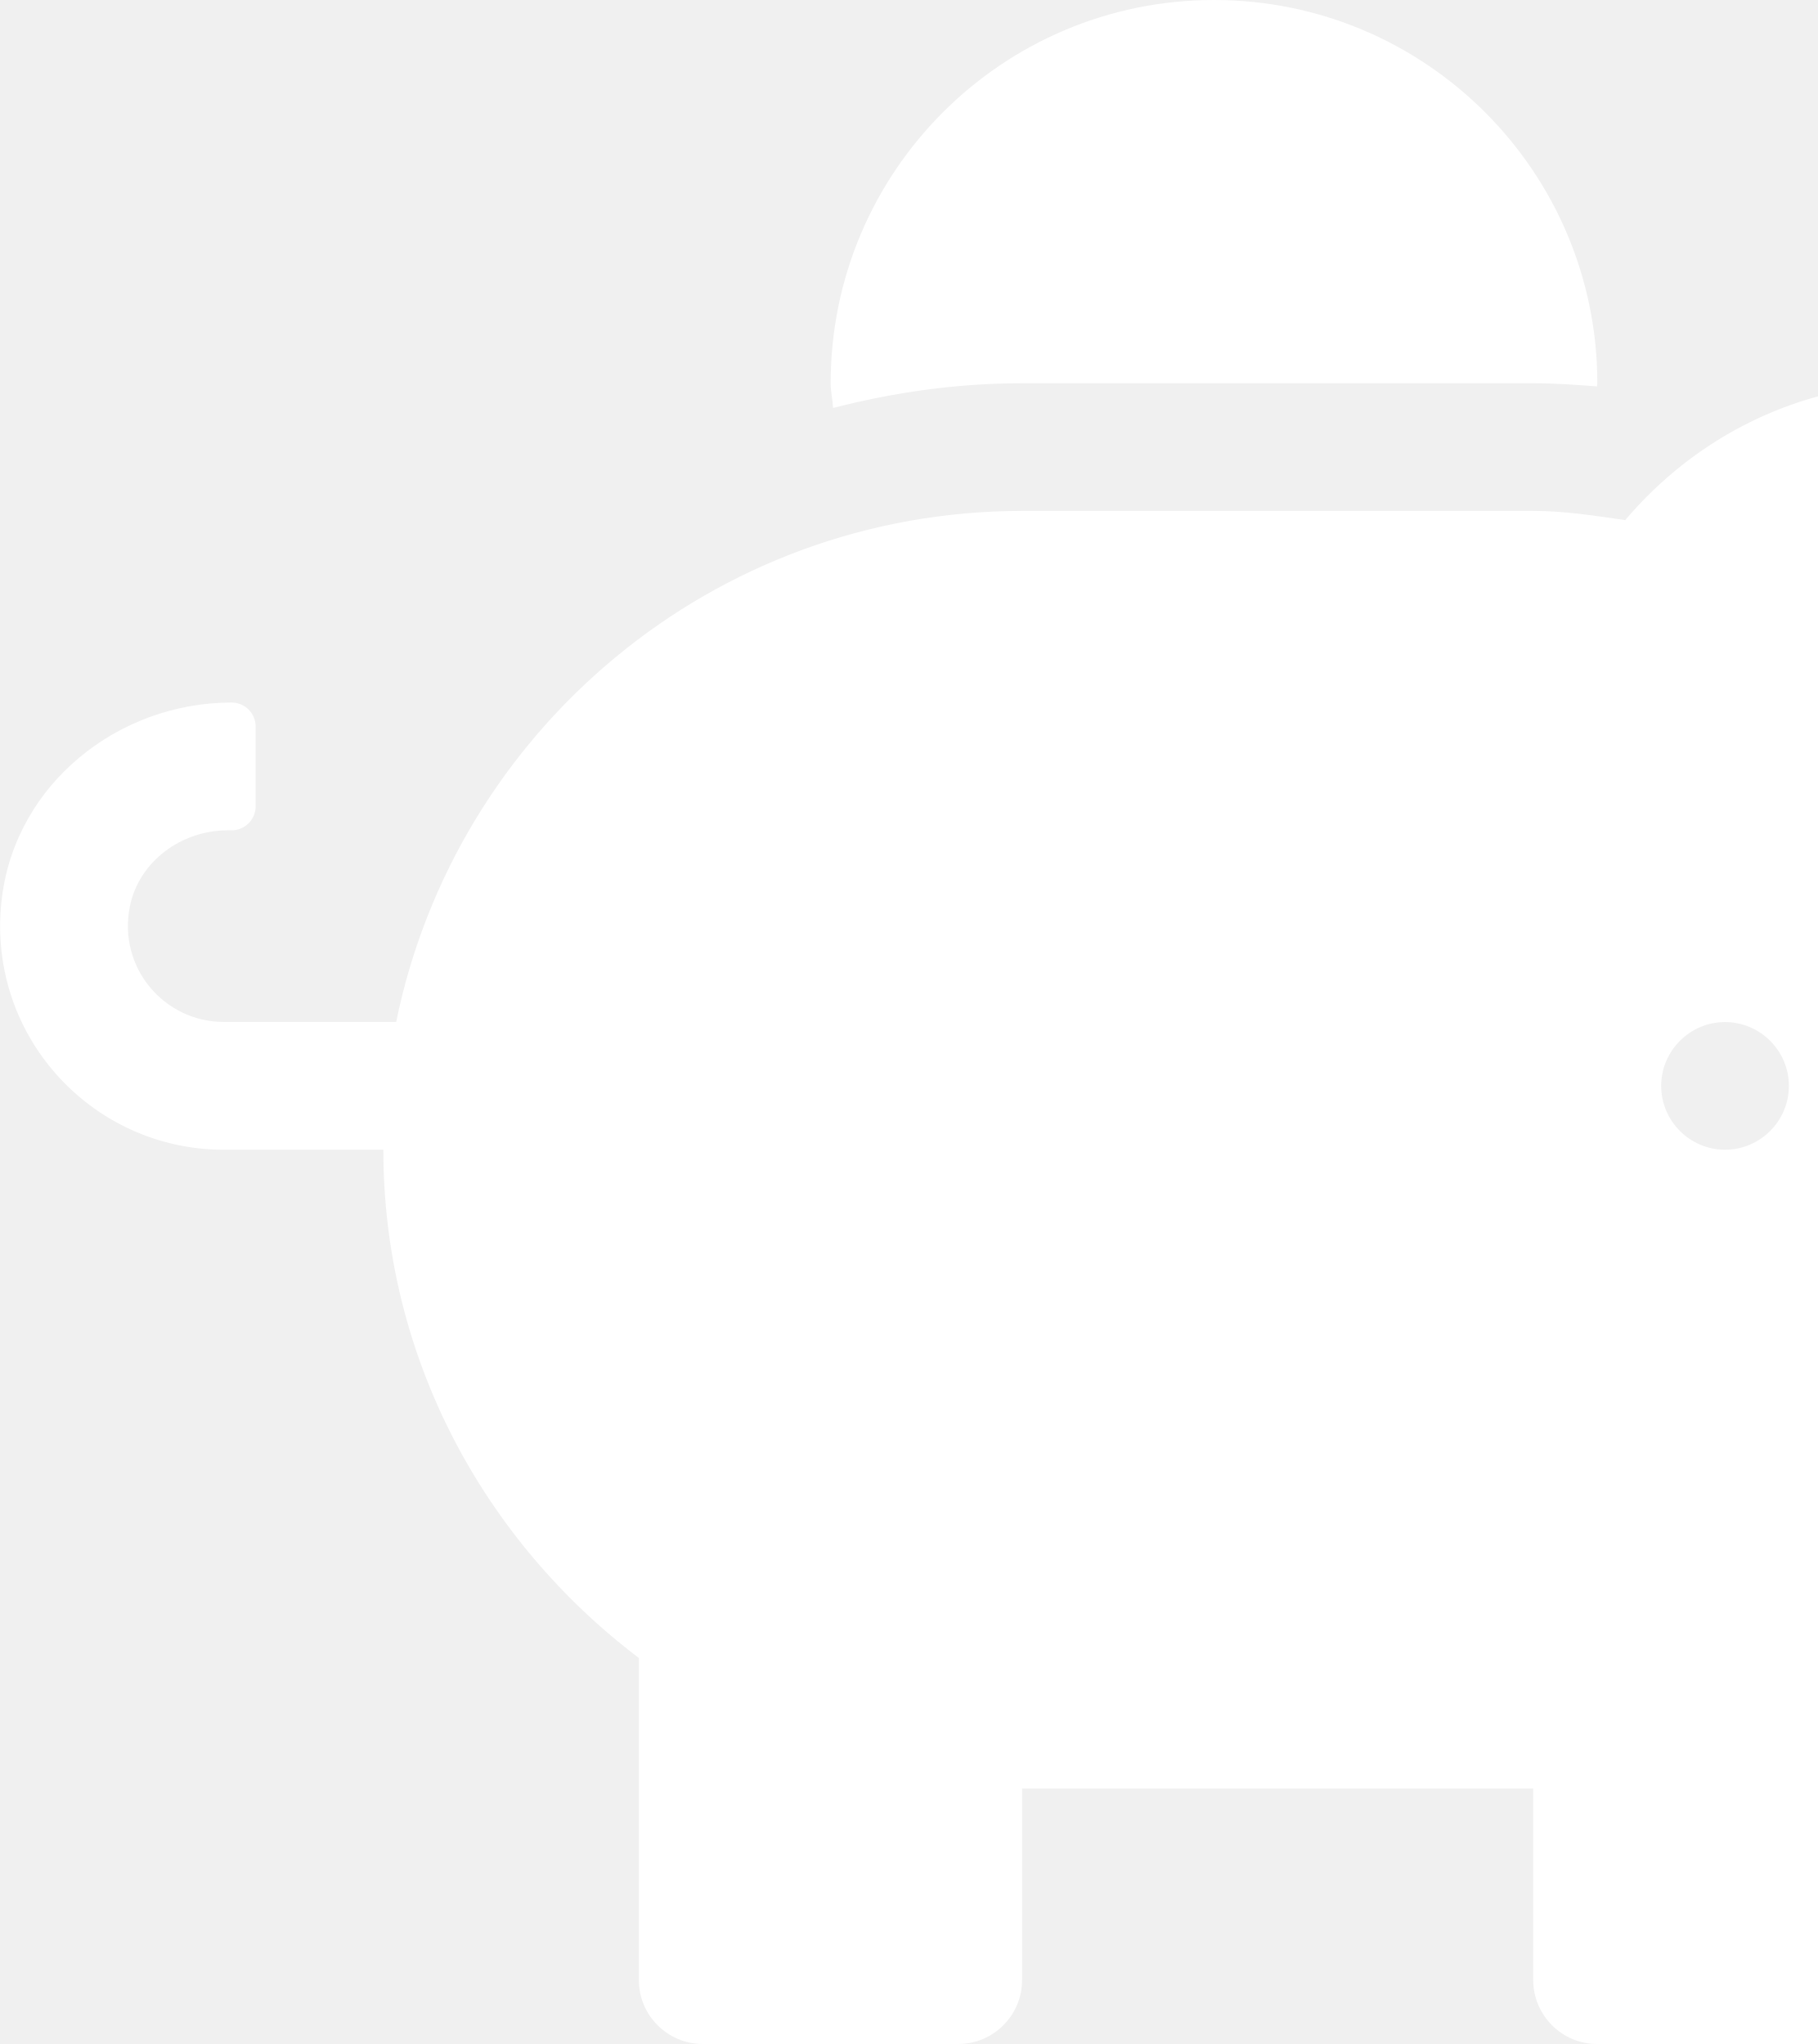
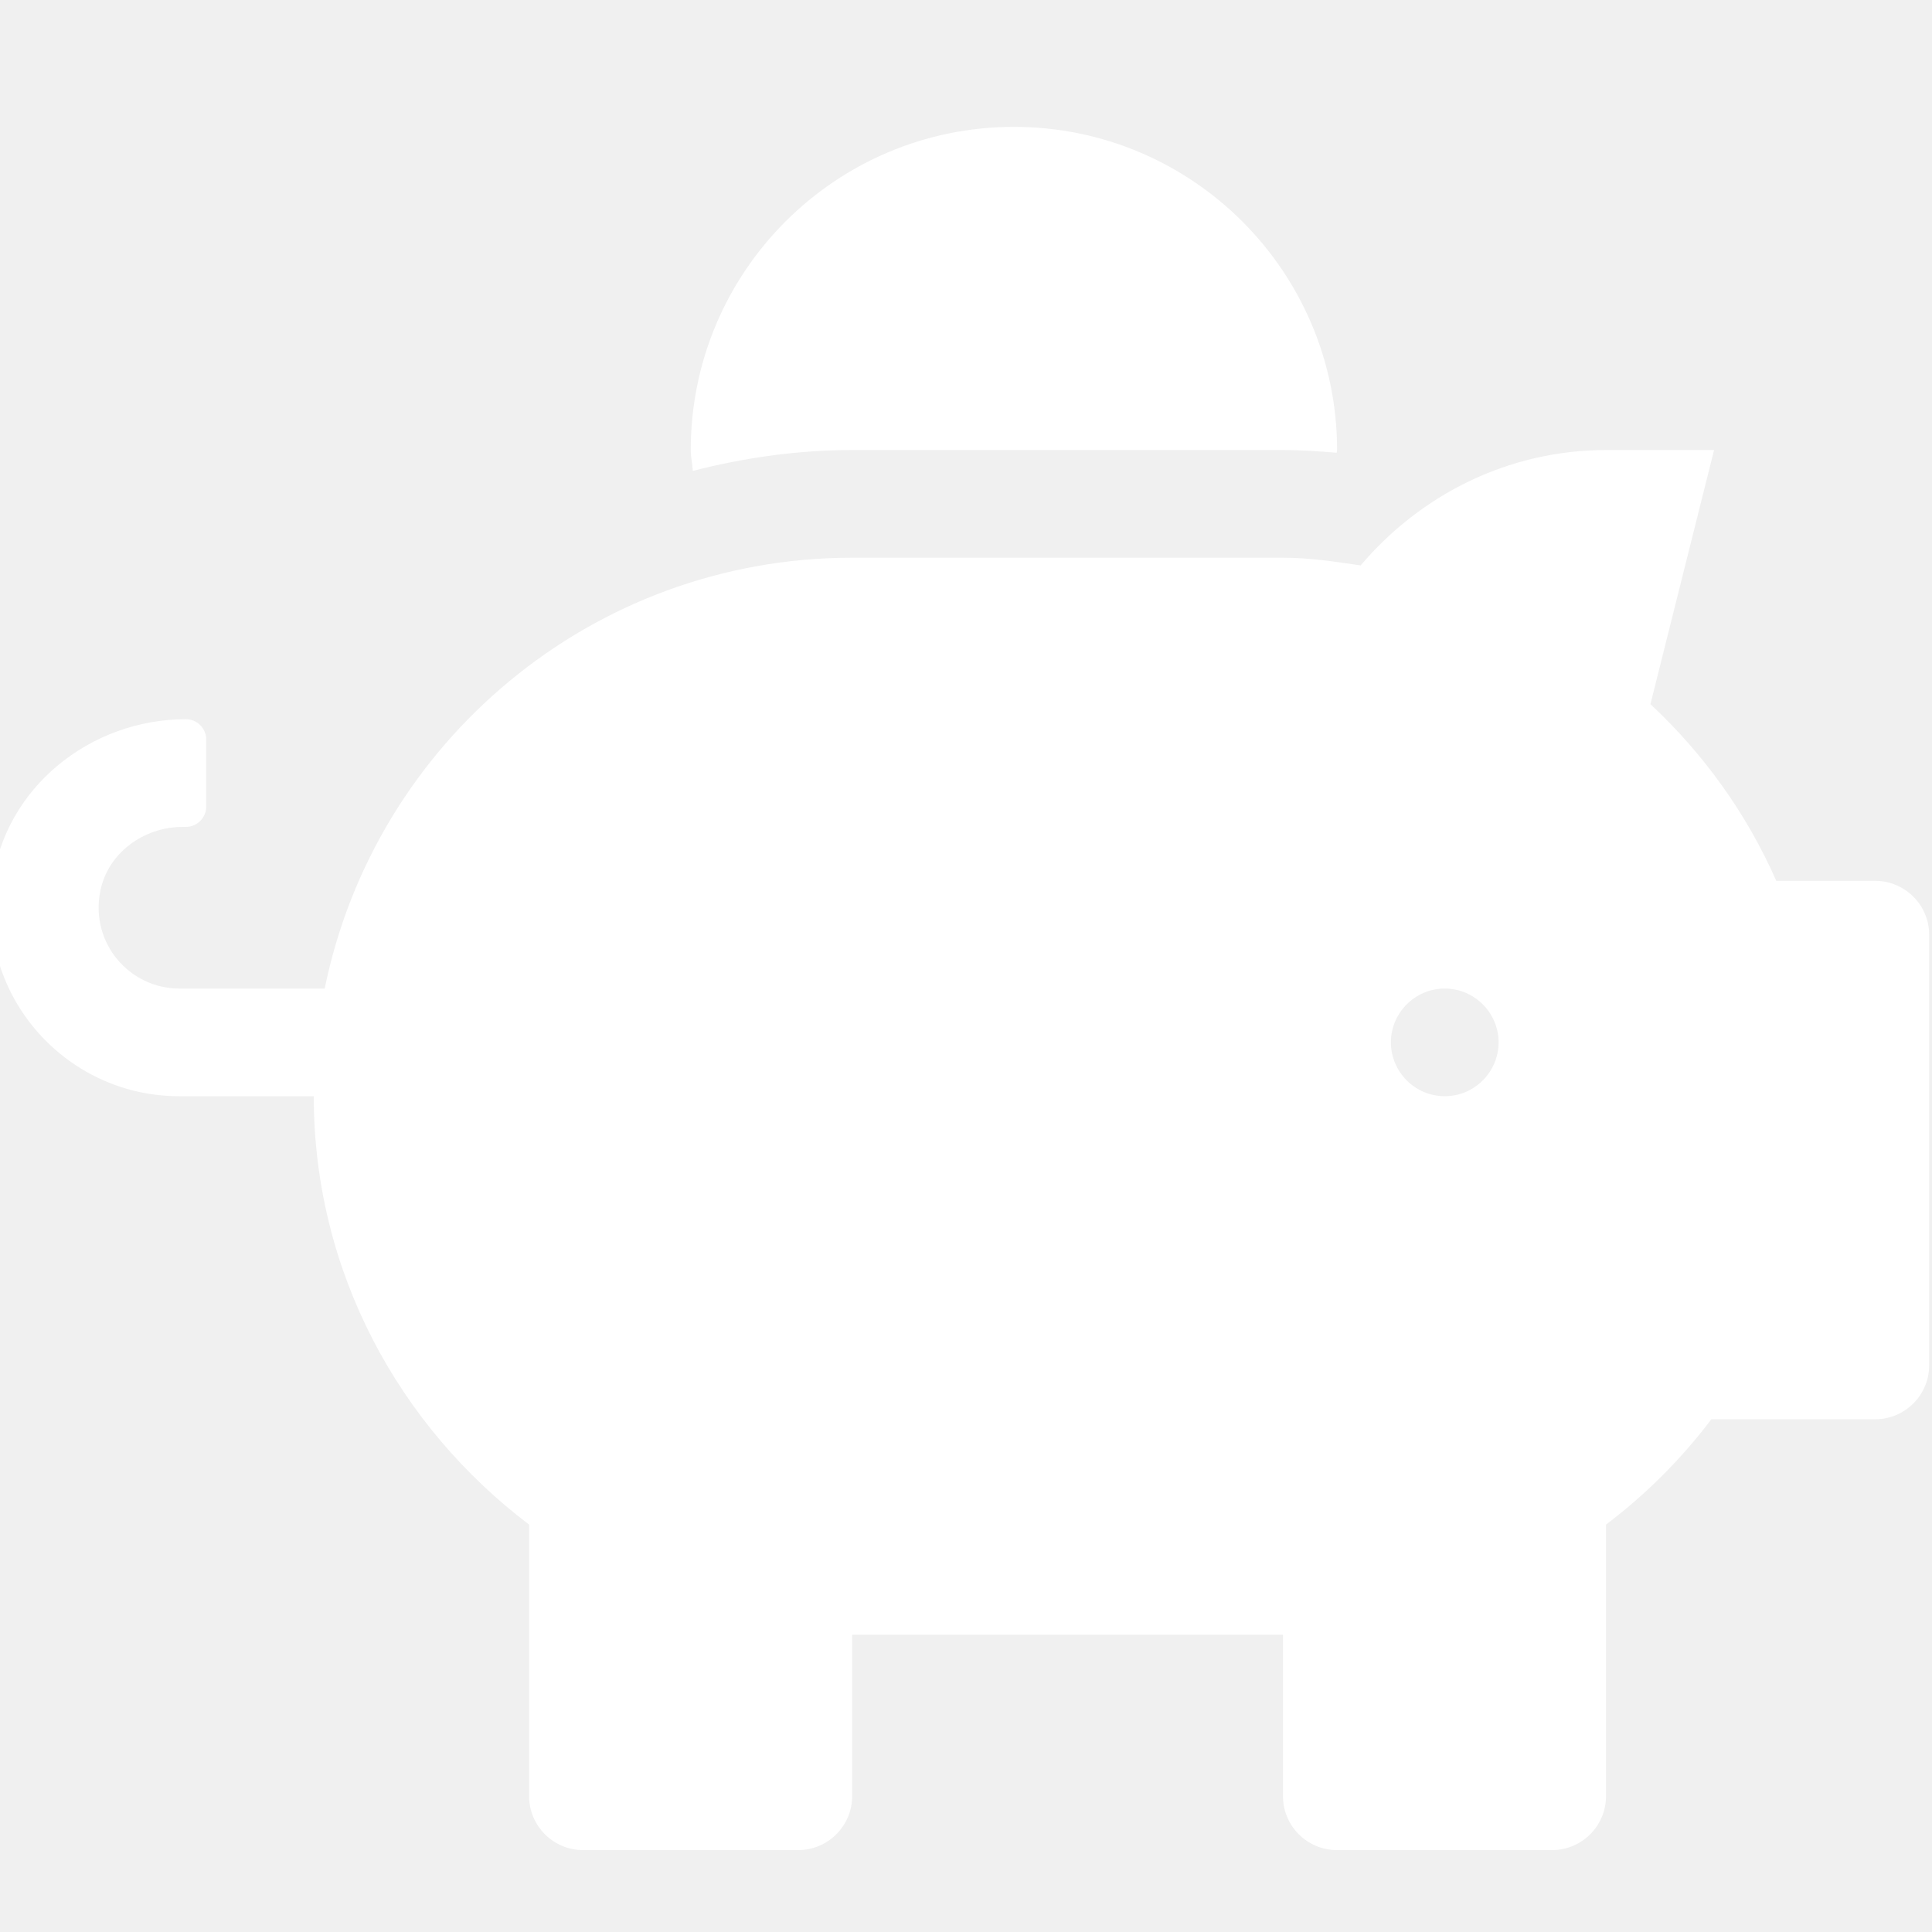
- <svg xmlns="http://www.w3.org/2000/svg" version="1.1" xlink="http://www.w3.org/1999/xlink" x="0px" y="0px" width="15px" height="16.875px" viewBox="0 0 15 16.875" style="enable-background:new 0 0 15 15;" space="preserve">
-   <path d="M18.457,7.383h-0.972c-0.29,-0.659,-0.712,-1.243,-1.233,-1.73L16.875,3.164h-1.055c-0.969,0,-1.826,0.445,-2.406,1.13c-0.25,-0.036,-0.498,-0.076,-0.758,-0.076H8.438c-2.551,0,-4.677,1.813,-5.168,4.219H1.846c-0.488,0,-0.873,-0.445,-0.775,-0.949C1.144,7.113,1.496,6.855,1.879,6.855h0.033c0.109,0,0.198,-0.089,0.198,-0.198v-0.659c0,-0.109,-0.089,-0.198,-0.198,-0.198c-0.939,0,-1.776,0.672,-1.895,1.602C-0.129,8.53,0.748,9.492,1.846,9.492h1.318c0,1.72,0.837,3.233,2.109,4.196V16.348c0,0.29,0.237,0.527,0.527,0.527h2.109c0.29,0,0.527,-0.237,0.527,-0.527v-1.582h4.219v1.582c0,0.29,0.237,0.527,0.527,0.527h2.109c0.29,0,0.527,-0.237,0.527,-0.527v-2.66c0.389,-0.293,0.735,-0.639,1.032,-1.032H18.457c0.29,0,0.527,-0.237,0.527,-0.527V7.91c0,-0.29,-0.237,-0.527,-0.527,-0.527zm-4.219,2.109c-0.29,0,-0.527,-0.237,-0.527,-0.527s0.237,-0.527,0.527,-0.527s0.527,0.237,0.527,0.527s-0.237,0.527,-0.527,0.527zM8.438,3.164h4.219c0.178,0,0.353,0.013,0.524,0.026c0,-0.01,0.003,-0.016,0.003,-0.026c0,-1.747,-1.417,-3.164,-3.164,-3.164s-3.164,1.417,-3.164,3.164c0,0.069,0.016,0.135,0.02,0.204c0.501,-0.129,1.022,-0.204,1.562,-0.204z" fill="#FFFFFF" />
+ <svg xmlns="http://www.w3.org/2000/svg" version="1.1" xlink="http://www.w3.org/1999/xlink" x="0px" y="0px" width="15px" height="15px" viewBox="0 0 15 15" style="enable-background:new 0 0 15 15;" space="preserve">
+   <path d="M14.562,6.839H13.791C13.561,6.316,13.227,5.853,12.814,5.467L13.308,3.494h-0.836c-0.768,0,-1.448,0.353,-1.908,0.896C10.365,4.361,10.169,4.33,9.963,4.33H6.618c-2.023,0,-3.708,1.437,-4.097,3.345H1.392C1.005,7.675,0.7,7.322,0.778,6.922C0.835,6.624,1.115,6.42,1.418,6.42h0.026c0.086,0,0.157,-0.071,0.157,-0.157V5.741c0,-0.086,-0.071,-0.157,-0.157,-0.157c-0.745,0,-1.408,0.533,-1.503,1.27c-0.115,0.894,0.58,1.657,1.45,1.657h1.045c0,1.364,0.664,2.563,1.672,3.326v2.109c0,0.23,0.188,0.418,0.418,0.418h1.672c0.23,0,0.418,-0.188,0.418,-0.418v-1.254h3.345v1.254c0,0.23,0.188,0.418,0.418,0.418h1.672c0.23,0,0.418,-0.188,0.418,-0.418v-2.109c0.308,-0.233,0.583,-0.507,0.818,-0.818h1.273c0.23,0,0.418,-0.188,0.418,-0.418V7.257c0,-0.23,-0.188,-0.418,-0.418,-0.418zm-3.345,1.672c-0.23,0,-0.418,-0.188,-0.418,-0.418c0,-0.23,0.188,-0.418,0.418,-0.418c0.23,0,0.418,0.188,0.418,0.418c0,0.23,-0.188,0.418,-0.418,0.418zM6.618,3.494h3.345c0.141,0,0.28,0.01,0.415,0.021c0,-0.008,0.003,-0.013,0.003,-0.021c0,-1.385,-1.124,-2.509,-2.509,-2.509c-1.385,0,-2.509,1.124,-2.509,2.509c0,0.055,0.013,0.107,0.016,0.162C5.777,3.554,6.19,3.494,6.618,3.494Z" fill="#FFFFFF" />
</svg>
